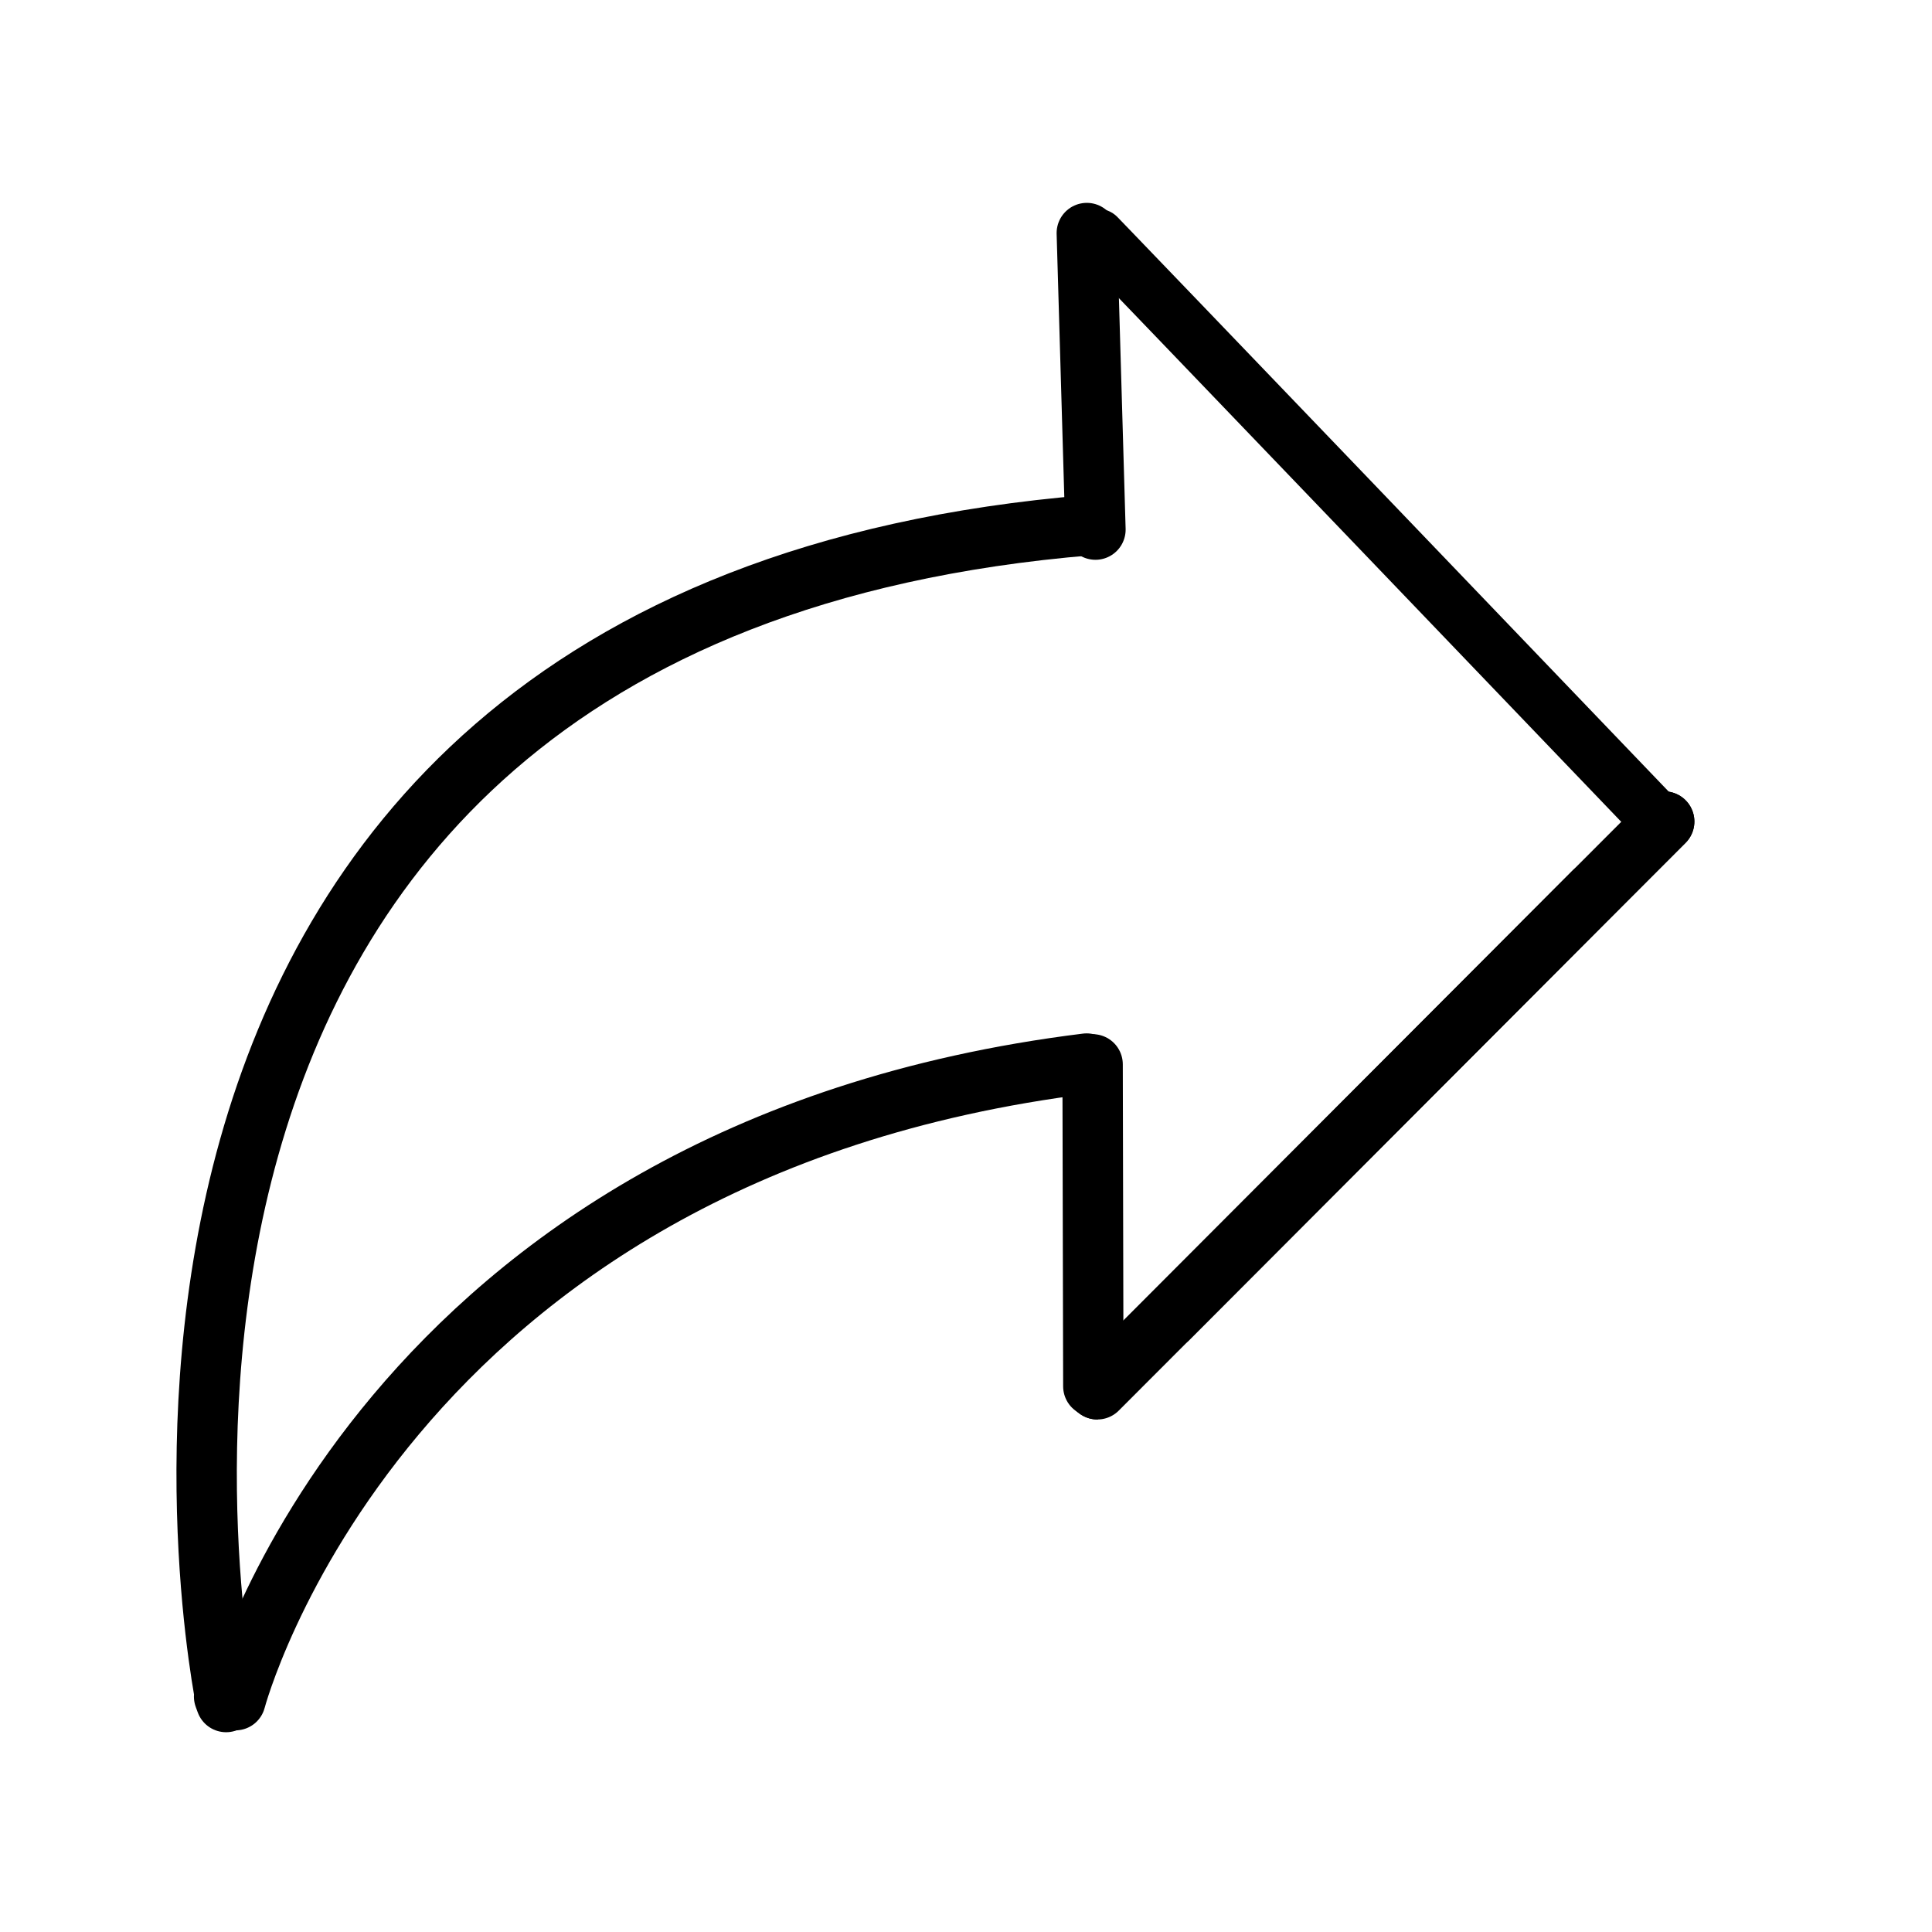
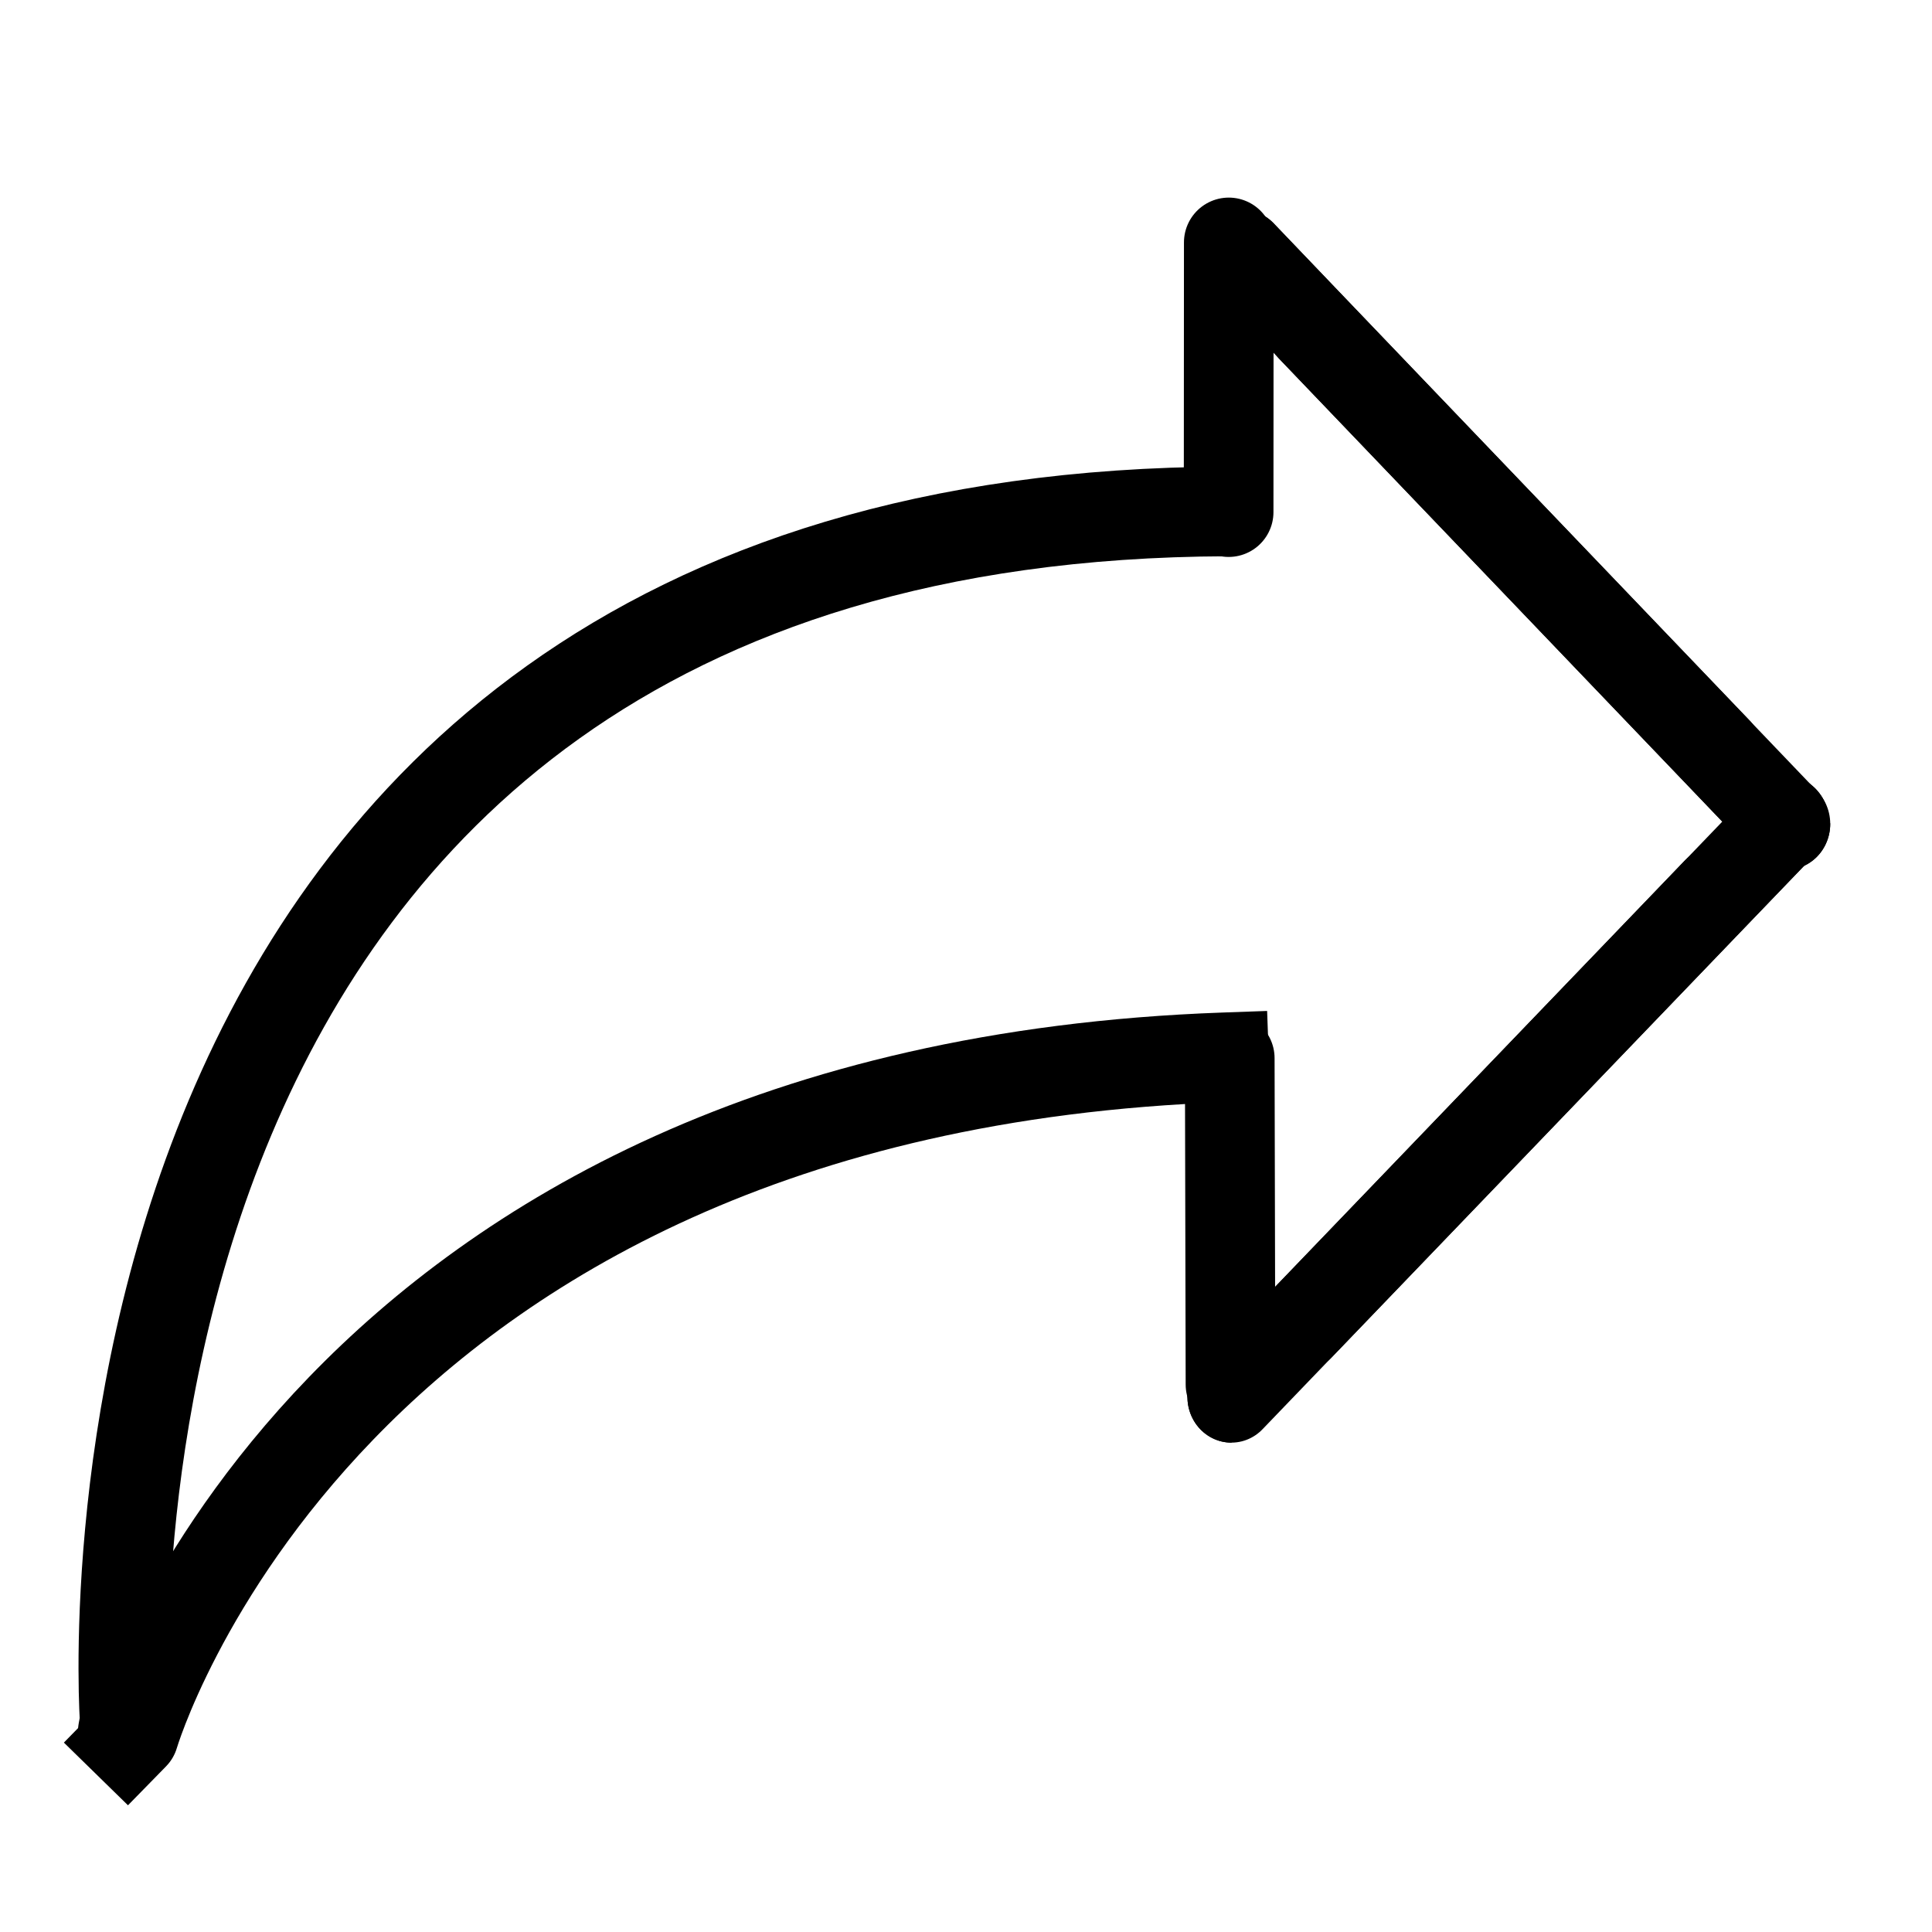
<svg xmlns="http://www.w3.org/2000/svg" version="1.1" id="svg2" width="32" height="32" viewBox="0 0 32 32">
  <defs id="defs6">
    <filter style="color-interpolation-filters:sRGB" id="filter3795" x="-0.049" y="-0.049" width="1.1" height="1.15">
      <feFlood flood-opacity="0.353" flood-color="rgb(133,133,133)" result="flood" id="feFlood3785" />
      <feComposite in="flood" in2="SourceGraphic" operator="in" result="composite1" id="feComposite3787" />
      <feGaussianBlur in="composite1" stdDeviation="10" result="blur" id="feGaussianBlur3789" />
      <feOffset dx="0" dy="30" result="offset" id="feOffset3791" />
      <feComposite in="SourceGraphic" in2="offset" operator="over" result="composite2" id="feComposite3793" />
    </filter>
-     <filter style="color-interpolation-filters:sRGB;" id="filter10" x="-0.041" y="-0.04" width="1.09" height="1.097">
-       <feFlood result="flood" in="SourceGraphic" flood-opacity="1" flood-color="rgb(170,170,170)" id="feFlood9" />
-       <feGaussianBlur result="blur" in="SourceGraphic" stdDeviation="0.2" id="feGaussianBlur9" />
-       <feOffset result="offset" in="blur" dx="0.2" dy="0.4" id="feOffset9" />
-       <feComposite result="comp1" operator="in" in="flood" in2="offset" id="feComposite9" />
-       <feComposite result="comp2" operator="over" in="SourceGraphic" in2="comp1" id="feComposite10" />
-     </filter>
  </defs>
  <g id="g8">
-     <g id="g1">
-       <path style="fill:none;fill-opacity:1;stroke:#000000;stroke-width:0.914;stroke-linecap:round;stroke-linejoin:round;stroke-dasharray:none;stroke-opacity:1;paint-order:stroke fill markers" d="M 27.461,13.586 C 18.834,4.585 18.182,3.915 18.182,3.915" id="path1038" />
-       <g id="g1048" style="fill:none;fill-opacity:1;stroke:#000000;stroke-width:26.715;stroke-dasharray:none;stroke-opacity:1" transform="matrix(2.4650641e-4,0.03743089,0.03743089,-2.4650641e-4,15.71604,19.21165)">
-         <path style="opacity:1;fill:none;fill-opacity:1;stroke:#000000;stroke-width:26.715;stroke-linecap:round;stroke-linejoin:round;stroke-dasharray:none;stroke-opacity:1;paint-order:stroke fill markers" d="M 101.933,65.053 C -147.633,317.367 -147.633,317.508 -147.633,317.508" id="path1044" />
-         <path style="opacity:1;fill:none;fill-opacity:1;stroke:#000000;stroke-width:26.715;stroke-linecap:round;stroke-linejoin:round;stroke-dasharray:none;stroke-opacity:1;paint-order:stroke fill markers" d="M -147.633,317.508 C 101.933,65.194 101.933,65.053 101.933,65.053" id="path1046" />
+     <g id="g1" style="stroke:#000000;stroke-width:1.2;stroke-dasharray:none;stroke-opacity:1" transform="matrix(1.237406,0,0,1.237406,-3.009741,-3.432661)">
+       <path style="fill:none;fill-opacity:1;stroke:#000000;stroke-width:1.2;stroke-linecap:square;stroke-linejoin:round;stroke-dasharray:none;stroke-opacity:1;paint-order:markers stroke fill" d="M 18.815,16.927 C 6.761,17.357 4.225,25.999 4.225,25.999 l -0.089,0.091" id="path8" />
+       <g id="g2" style="fill:none;fill-opacity:1;stroke:#000000;stroke-width:40.491;stroke-linecap:round;stroke-linejoin:round;stroke-dasharray:none;stroke-opacity:1;paint-order:markers stroke fill" transform="matrix(-0.02896926,1.9966012e-4,1.9078127e-4,0.03031747,22.00666,4.204957)">
+         <path style="opacity:1;fill:none;fill-opacity:1;stroke:#000000;stroke-width:40.491;stroke-linecap:round;stroke-linejoin:round;stroke-dasharray:none;stroke-opacity:1;paint-order:markers stroke fill" d="M 101.933,65.053 C -147.633,317.367 -147.633,317.508 -147.633,317.508" id="path1" />
+         <path style="opacity:1;fill:none;fill-opacity:1;stroke:#000000;stroke-width:40.491;stroke-linecap:round;stroke-linejoin:round;stroke-dasharray:none;stroke-opacity:1;paint-order:markers stroke fill" d="M -147.633,317.508 C 101.933,65.194 101.933,65.053 101.933,65.053" id="path2" />
      </g>
-       <path style="fill:none;fill-opacity:1;stroke:#000000;stroke-width:1;stroke-linecap:round;stroke-linejoin:round;stroke-dasharray:none;stroke-opacity:1;paint-order:stroke fill markers" d="m 18.001,3.86 0.143,4.912" id="path1113" />
-       <path style="fill:none;fill-opacity:1;stroke:#000000;stroke-width:1;stroke-linecap:round;stroke-linejoin:round;stroke-dasharray:none;stroke-opacity:1;paint-order:stroke fill markers" d="m 18.097,17.629 c 0.012,5.333 0.012,5.333 0.012,5.333" id="path1115" />
-       <path style="fill:none;fill-opacity:1;stroke:#000000;stroke-width:1;stroke-linecap:round;stroke-linejoin:round;stroke-dasharray:none;stroke-opacity:1;paint-order:stroke fill markers" d="M 18.051,8.698 C -0.002,10.183 3.745,28.191 3.745,28.191 l -0.033,-0.09" id="path1117" />
-       <path style="fill:none;fill-opacity:1;stroke:#000000;stroke-width:1;stroke-linecap:round;stroke-linejoin:round;stroke-dasharray:none;stroke-opacity:1;paint-order:stroke fill markers" d="M 17.998,17.616 C 6.29,19.064 3.9,28.16 3.9,28.16 l -0.113,-0.065" id="path1215" />
+       <g id="g4" style="fill:none;fill-opacity:1;stroke:#000000;stroke-width:39.875;stroke-linecap:round;stroke-linejoin:round;stroke-dasharray:none;stroke-opacity:1;paint-order:markers stroke fill" transform="matrix(1.9446549e-4,0.03066872,0.02952871,-2.0197322e-4,16.97451,18.35975)">
+         <path style="opacity:1;fill:none;fill-opacity:1;stroke:#000000;stroke-width:39.875;stroke-linecap:round;stroke-linejoin:round;stroke-dasharray:none;stroke-opacity:1;paint-order:markers stroke fill" d="M 101.933,65.053 C -147.633,317.367 -147.633,317.508 -147.633,317.508" id="path3" />
+         <path style="opacity:1;fill:none;fill-opacity:1;stroke:#000000;stroke-width:39.875;stroke-linecap:round;stroke-linejoin:round;stroke-dasharray:none;stroke-opacity:1;paint-order:markers stroke fill" d="M -147.633,317.508 C 101.933,65.194 101.933,65.053 101.933,65.053" id="path4" />
+       </g>
+       <path style="fill:none;fill-opacity:1;stroke:#000000;stroke-width:1.2;stroke-linecap:round;stroke-linejoin:round;stroke-dasharray:none;stroke-opacity:1;paint-order:markers stroke fill" d="m 18.88,6.019 c -0.002,3.61 -0.002,3.61 -0.002,3.61" id="path5" />
+       <path style="fill:none;fill-opacity:1;stroke:#000000;stroke-width:1.2;stroke-linecap:round;stroke-linejoin:round;stroke-dasharray:none;stroke-opacity:1;paint-order:stroke fill markers" d="m 18.893,16.938 c 0.01,4.369 0.01,4.369 0.01,4.369" id="path6" />
+       <path style="fill:none;fill-opacity:1;stroke:#000000;stroke-width:1.2;stroke-linecap:round;stroke-linejoin:round;stroke-dasharray:none;stroke-opacity:1;paint-order:stroke fill markers" d="M 18.857,9.62 C 2.942,9.674 4.102,25.808 4.102,25.808 l -0.026,0.143" id="path7" />
    </g>
  </g>
  <g id="layer1" />
</svg>
